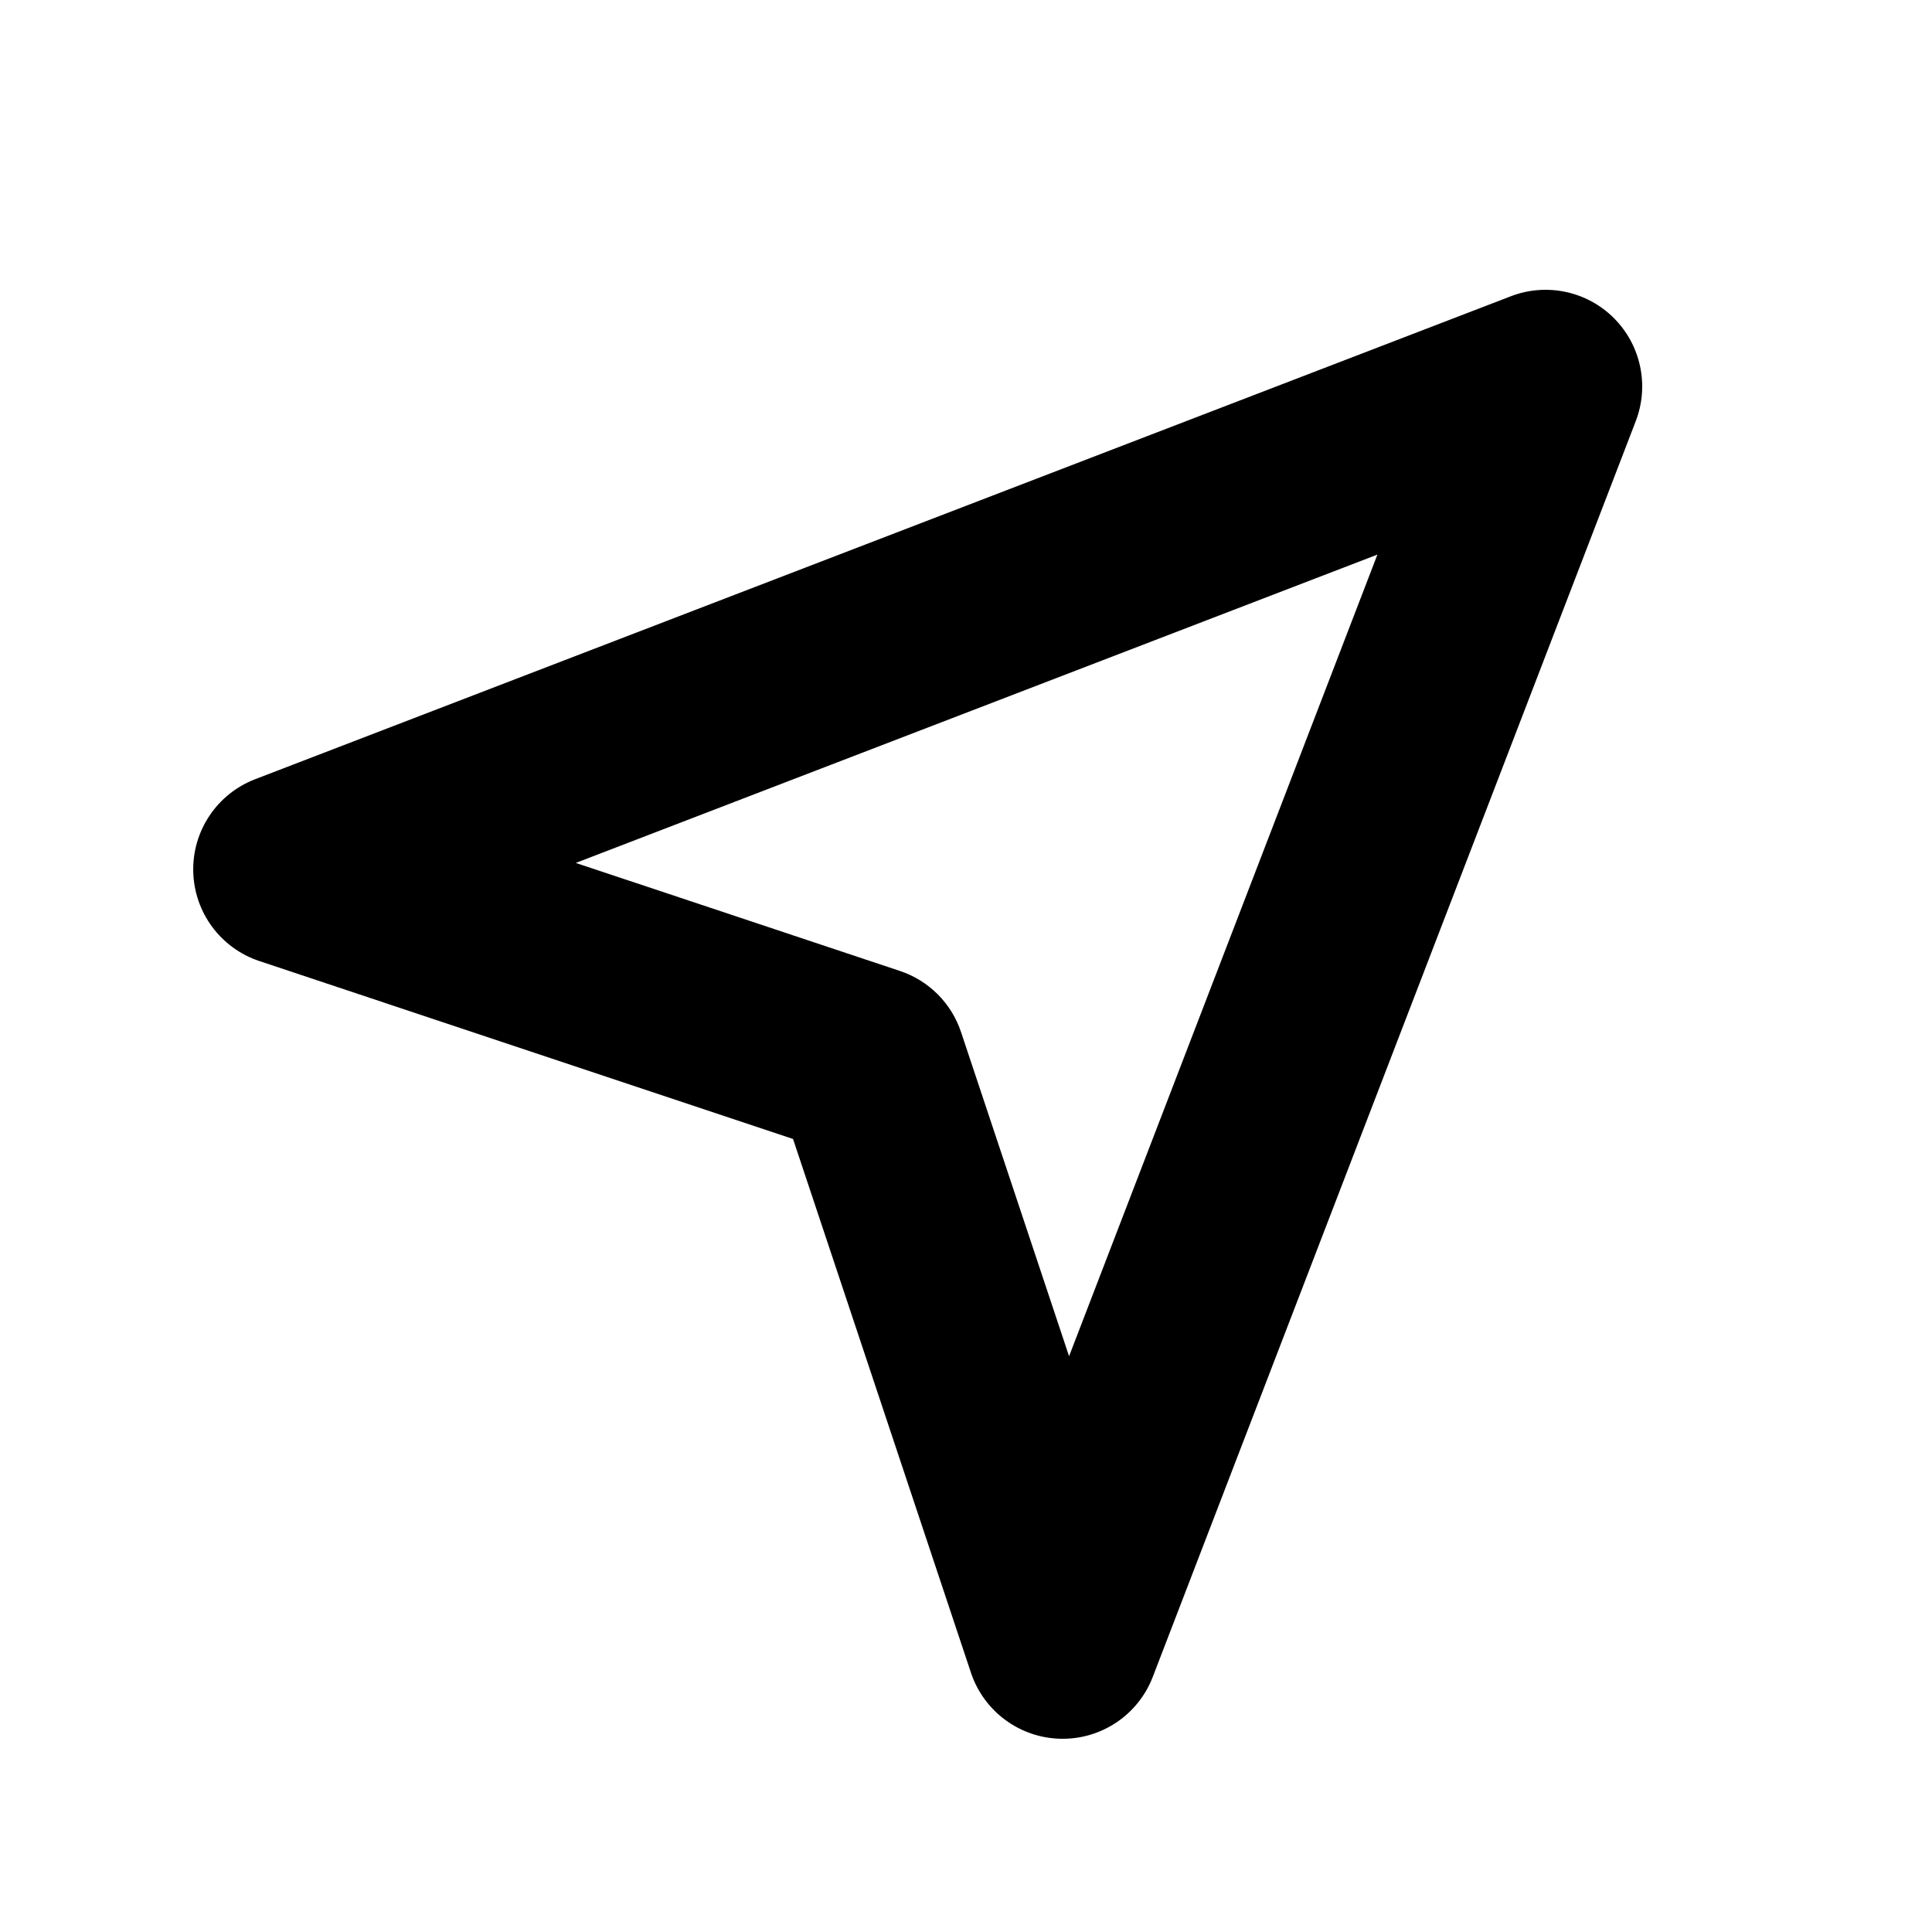
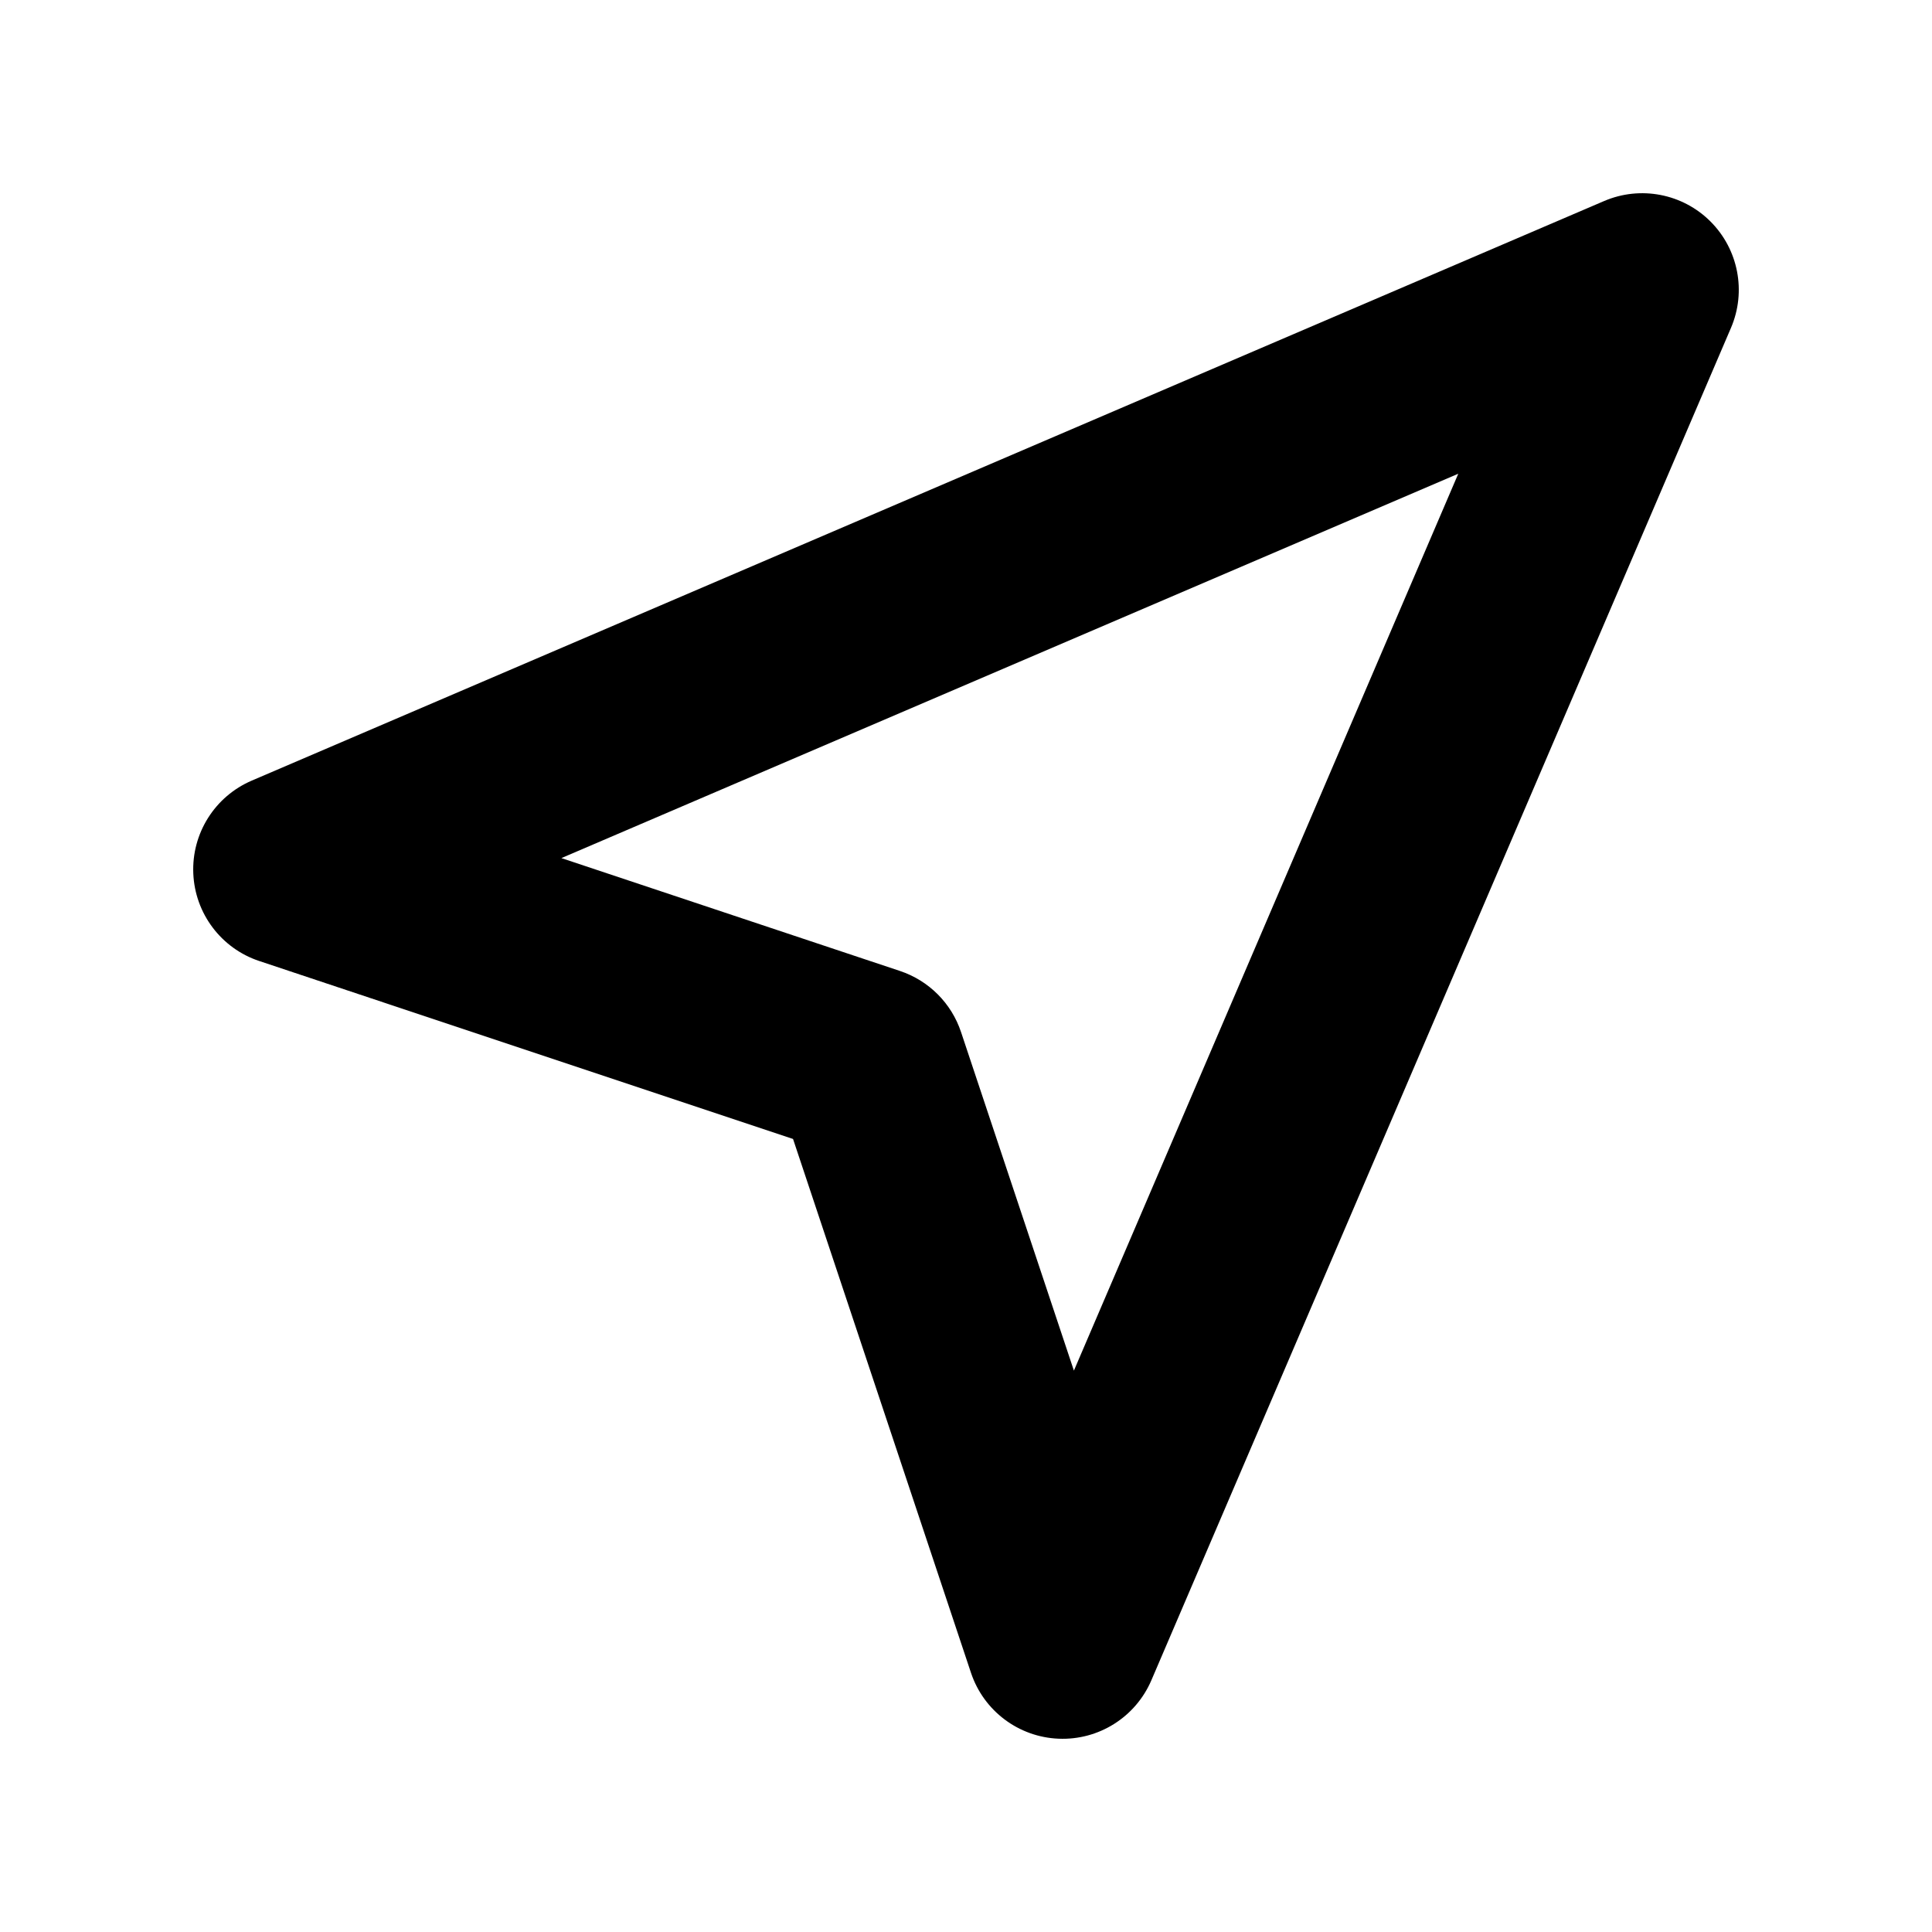
<svg xmlns="http://www.w3.org/2000/svg" width="40" height="40" viewBox="0 0 40 40" fill="none">
-   <path fill-rule="evenodd" clip-rule="evenodd" d="M33.414 6.586C33.973 7.145 34.15 7.98 33.867 8.718L23.867 34.718C23.564 35.506 22.799 36.019 21.955 35.999C21.111 35.98 20.37 35.433 20.103 34.633L16.419 23.581L5.368 19.897C4.567 19.63 4.02 18.889 4.001 18.045C3.981 17.201 4.494 16.436 5.282 16.133L31.282 6.133C32.02 5.85 32.855 6.027 33.414 6.586ZM11.921 17.866L18.633 20.103C19.23 20.302 19.698 20.77 19.897 21.367L22.134 28.079L28.518 11.482L11.921 17.866Z" fill="black" />
+   <path fill-rule="evenodd" clip-rule="evenodd" d="M35.414 4.586C35.992 5.164 36.16 6.036 35.838 6.788L23.838 34.788C23.511 35.551 22.747 36.033 21.917 35.998C21.087 35.964 20.365 35.42 20.103 34.633L16.419 23.581L5.368 19.897C4.58 19.635 4.036 18.913 4.002 18.083C3.967 17.253 4.449 16.489 5.212 16.162L33.212 4.162C33.964 3.84 34.836 4.008 35.414 4.586ZM11.623 17.766L18.633 20.103C19.23 20.302 19.698 20.77 19.897 21.367L22.234 28.377L30.192 9.808L11.623 17.766Z" fill="black" />
</svg>
